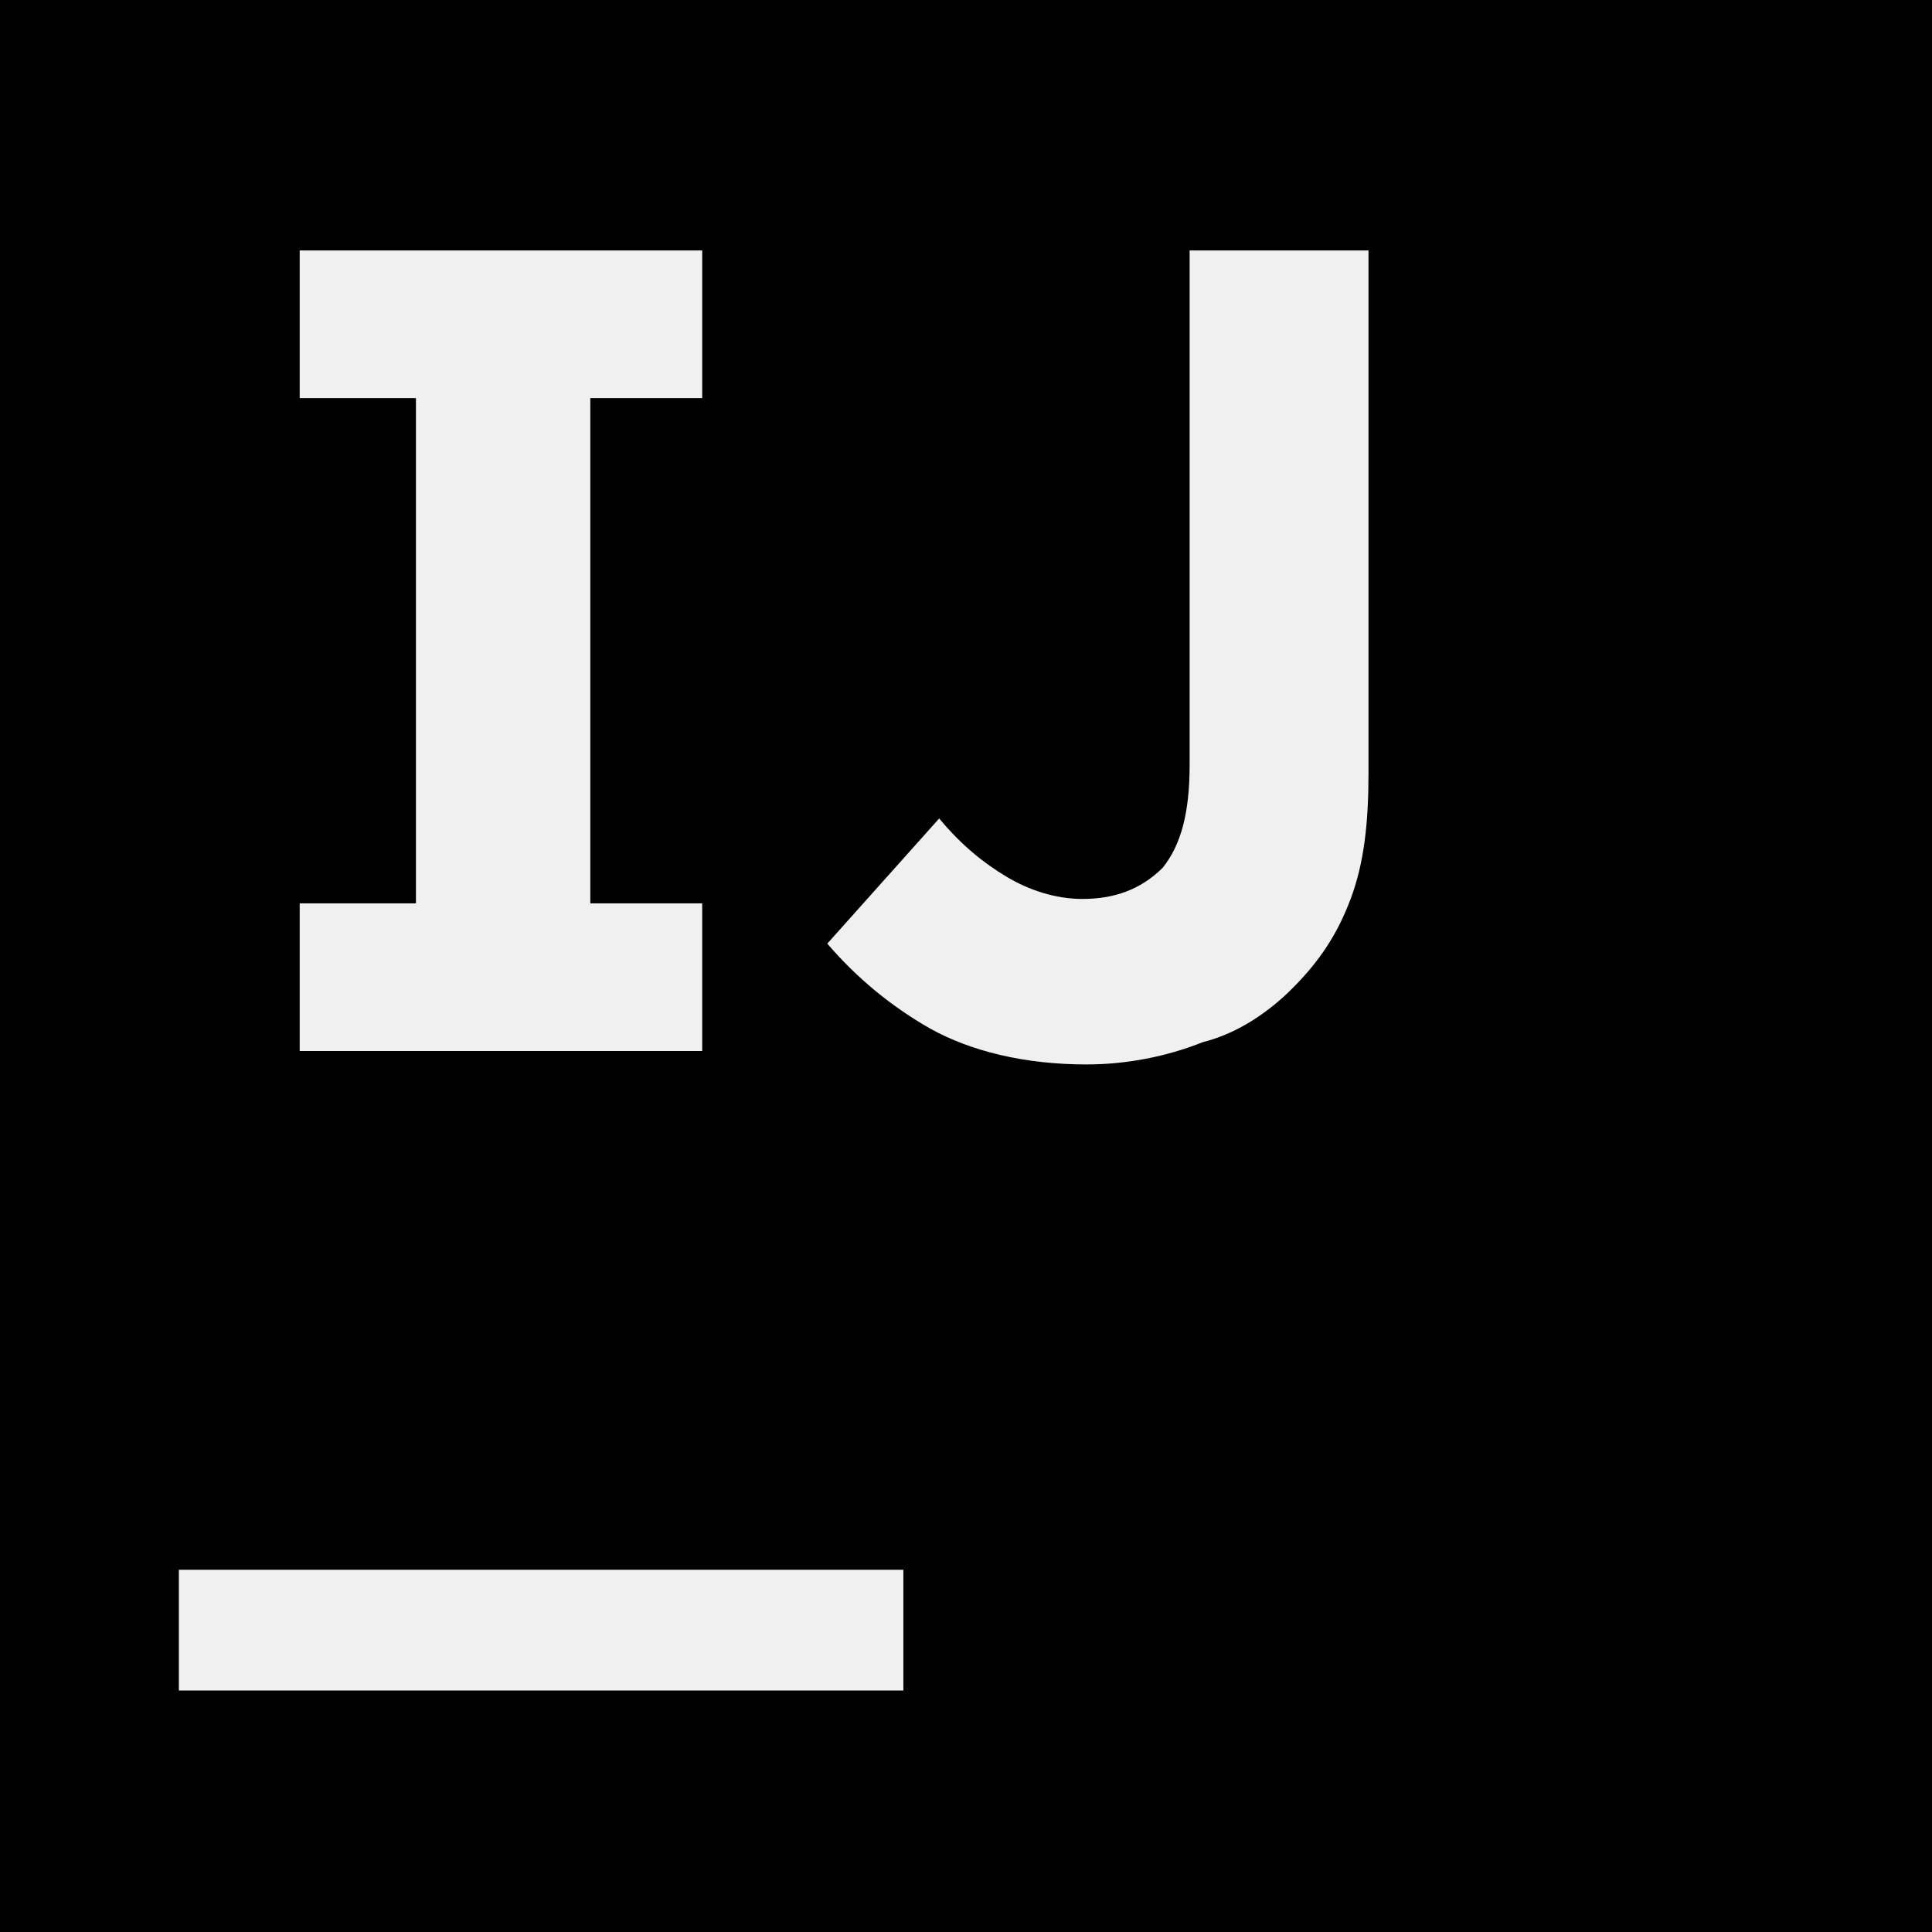
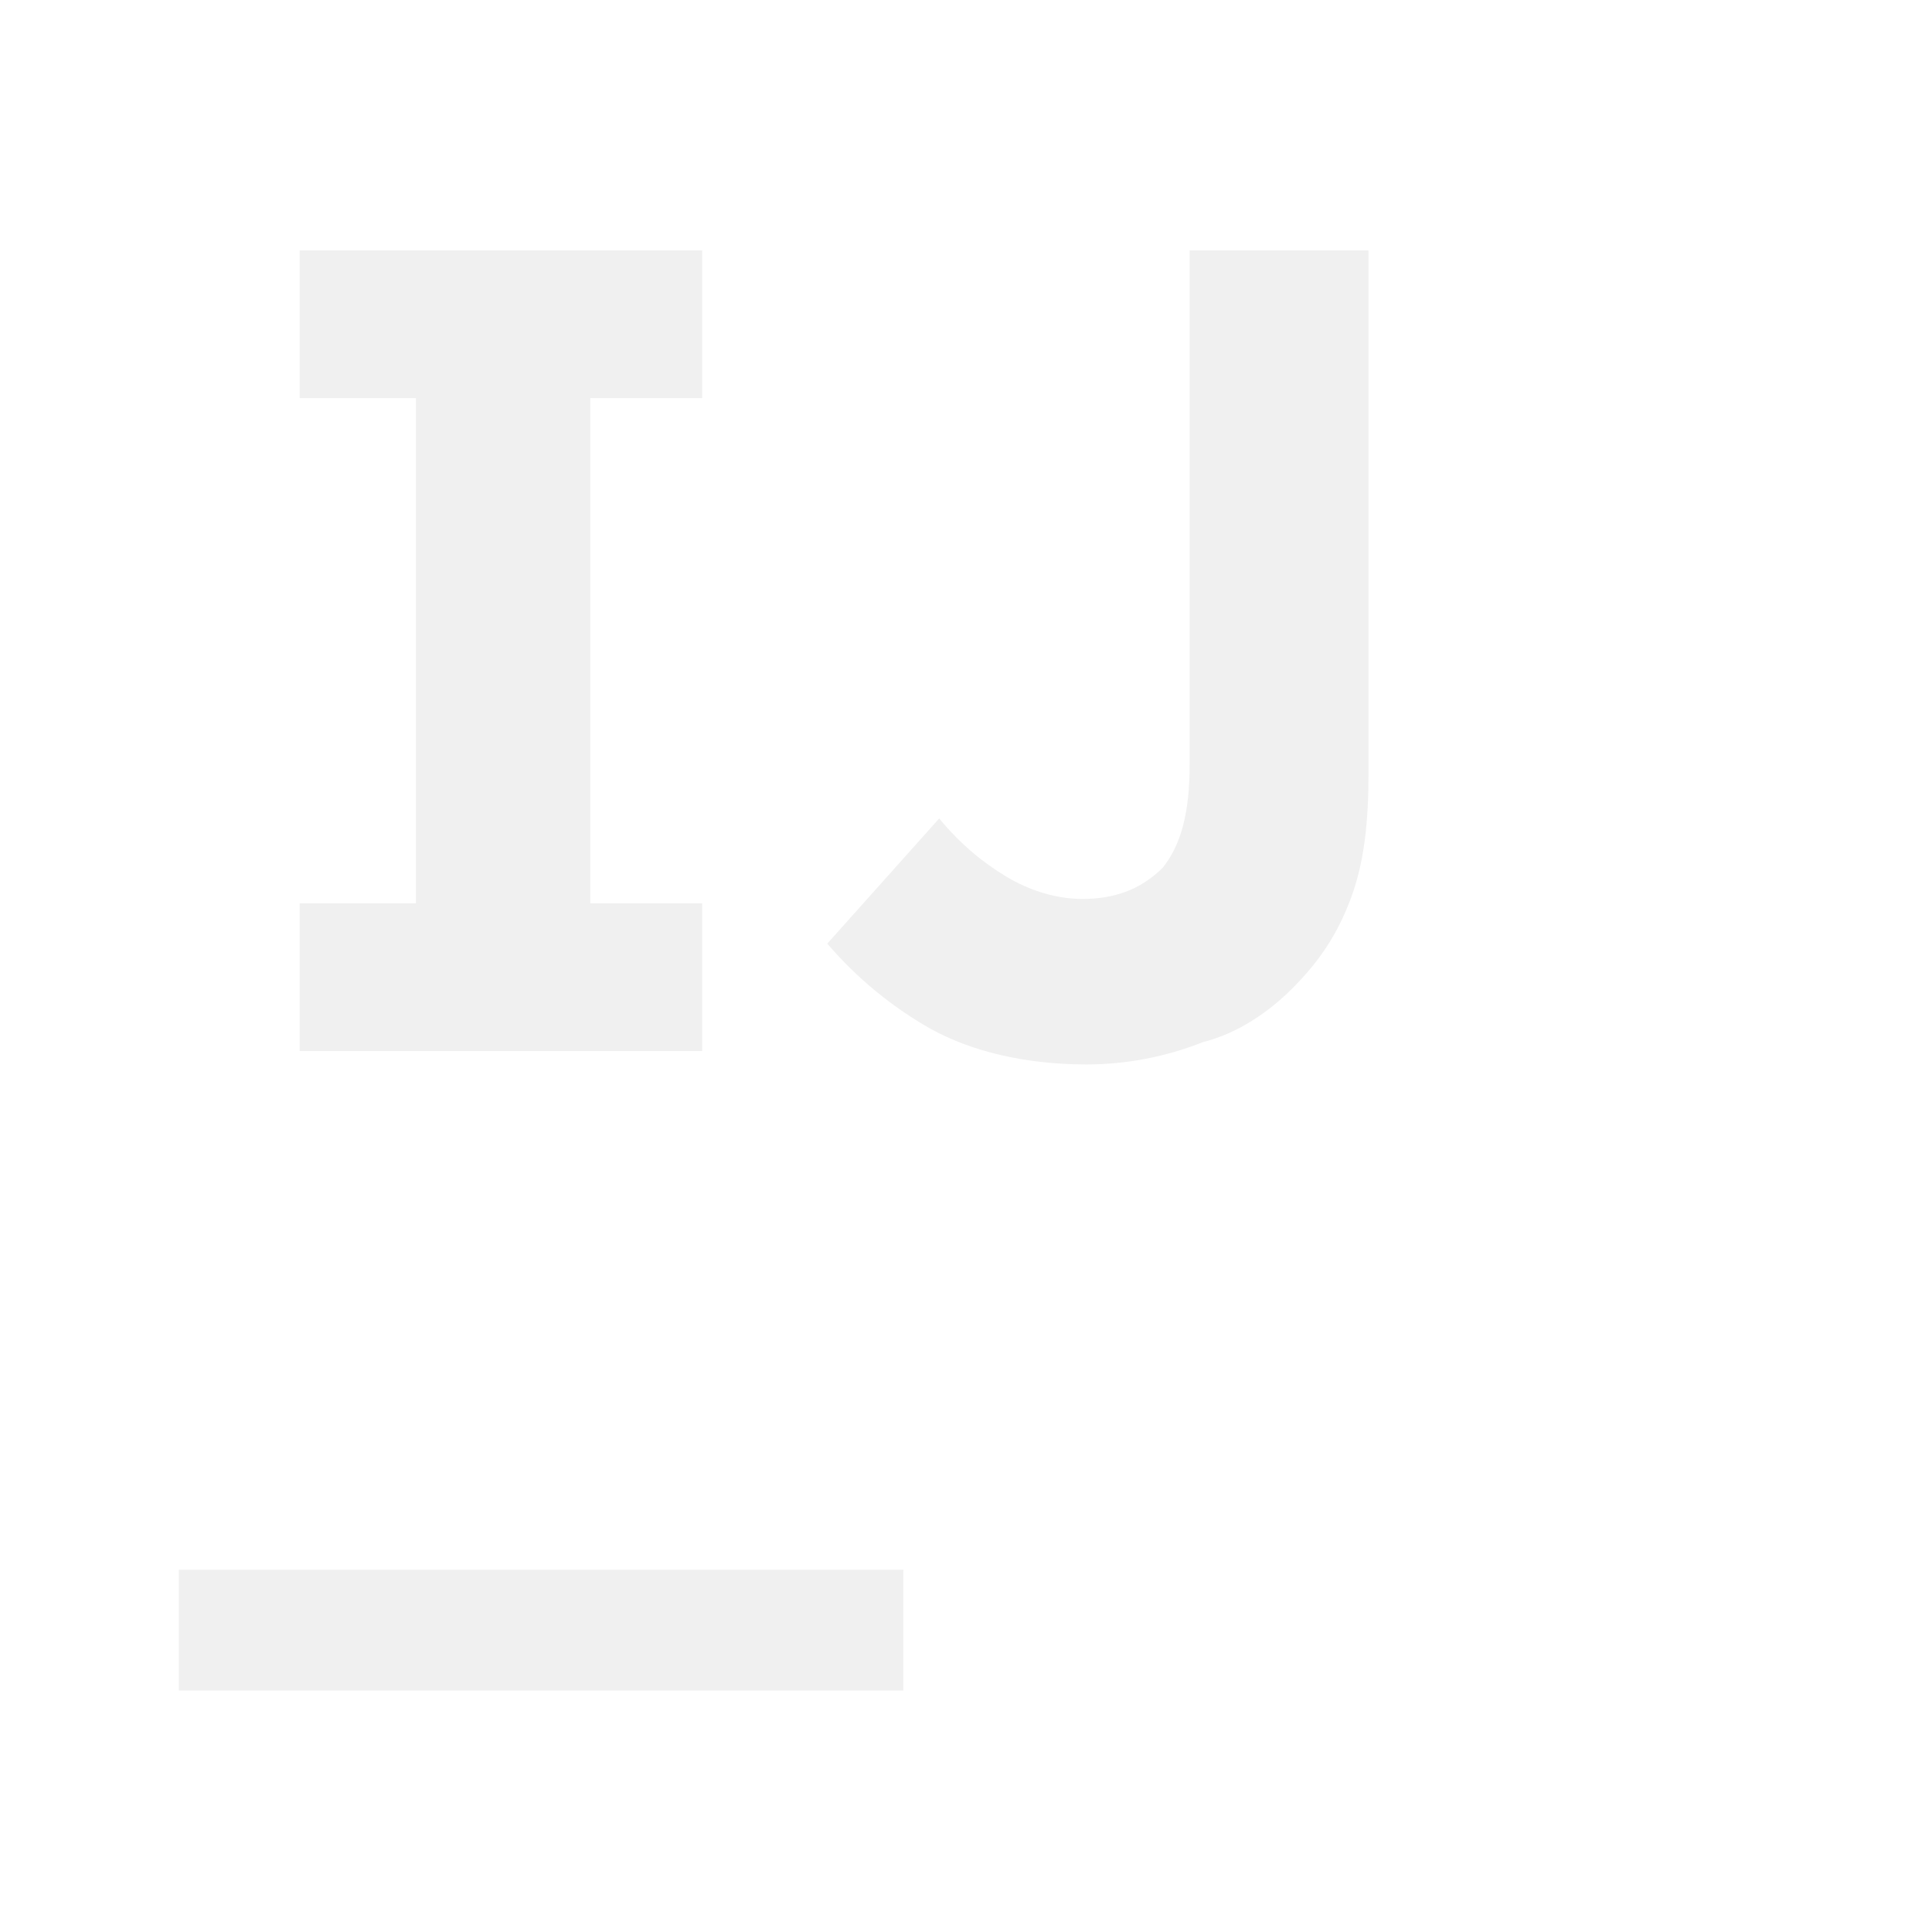
<svg xmlns="http://www.w3.org/2000/svg" role="img" viewBox="0 0 24 24">
-   <path d="M0 0v24h24V0zm3.723 3.111h5v1.834h-1.39v6.277h1.39v1.834h-5v-1.834h1.444V4.945H3.723zm11.055 0H17v6.5c0 .612-.055 1.111-.222 1.556-.167.444-.39.777-.723 1.11-.277.279-.666.557-1.11.668a3.933 3.933 0 0 1-1.445.278c-.778 0-1.444-.167-1.944-.445a4.81 4.81 0 0 1-1.279-1.056l1.39-1.555c.277.334.555.555.833.722.277.167.611.278.945.278.389 0 .721-.111 1-.389.221-.278.333-.667.333-1.278zM2.222 19.5h9V21h-9z" />
+   <path fill="white" d="M0 0v24h24V0zm3.723 3.111h5v1.834h-1.39v6.277h1.39v1.834h-5v-1.834h1.444V4.945H3.723zm11.055 0H17v6.5c0 .612-.055 1.111-.222 1.556-.167.444-.39.777-.723 1.11-.277.279-.666.557-1.11.668a3.933 3.933 0 0 1-1.445.278c-.778 0-1.444-.167-1.944-.445a4.81 4.81 0 0 1-1.279-1.056l1.39-1.555c.277.334.555.555.833.722.277.167.611.278.945.278.389 0 .721-.111 1-.389.221-.278.333-.667.333-1.278zM2.222 19.5h9V21h-9z" />
</svg>
